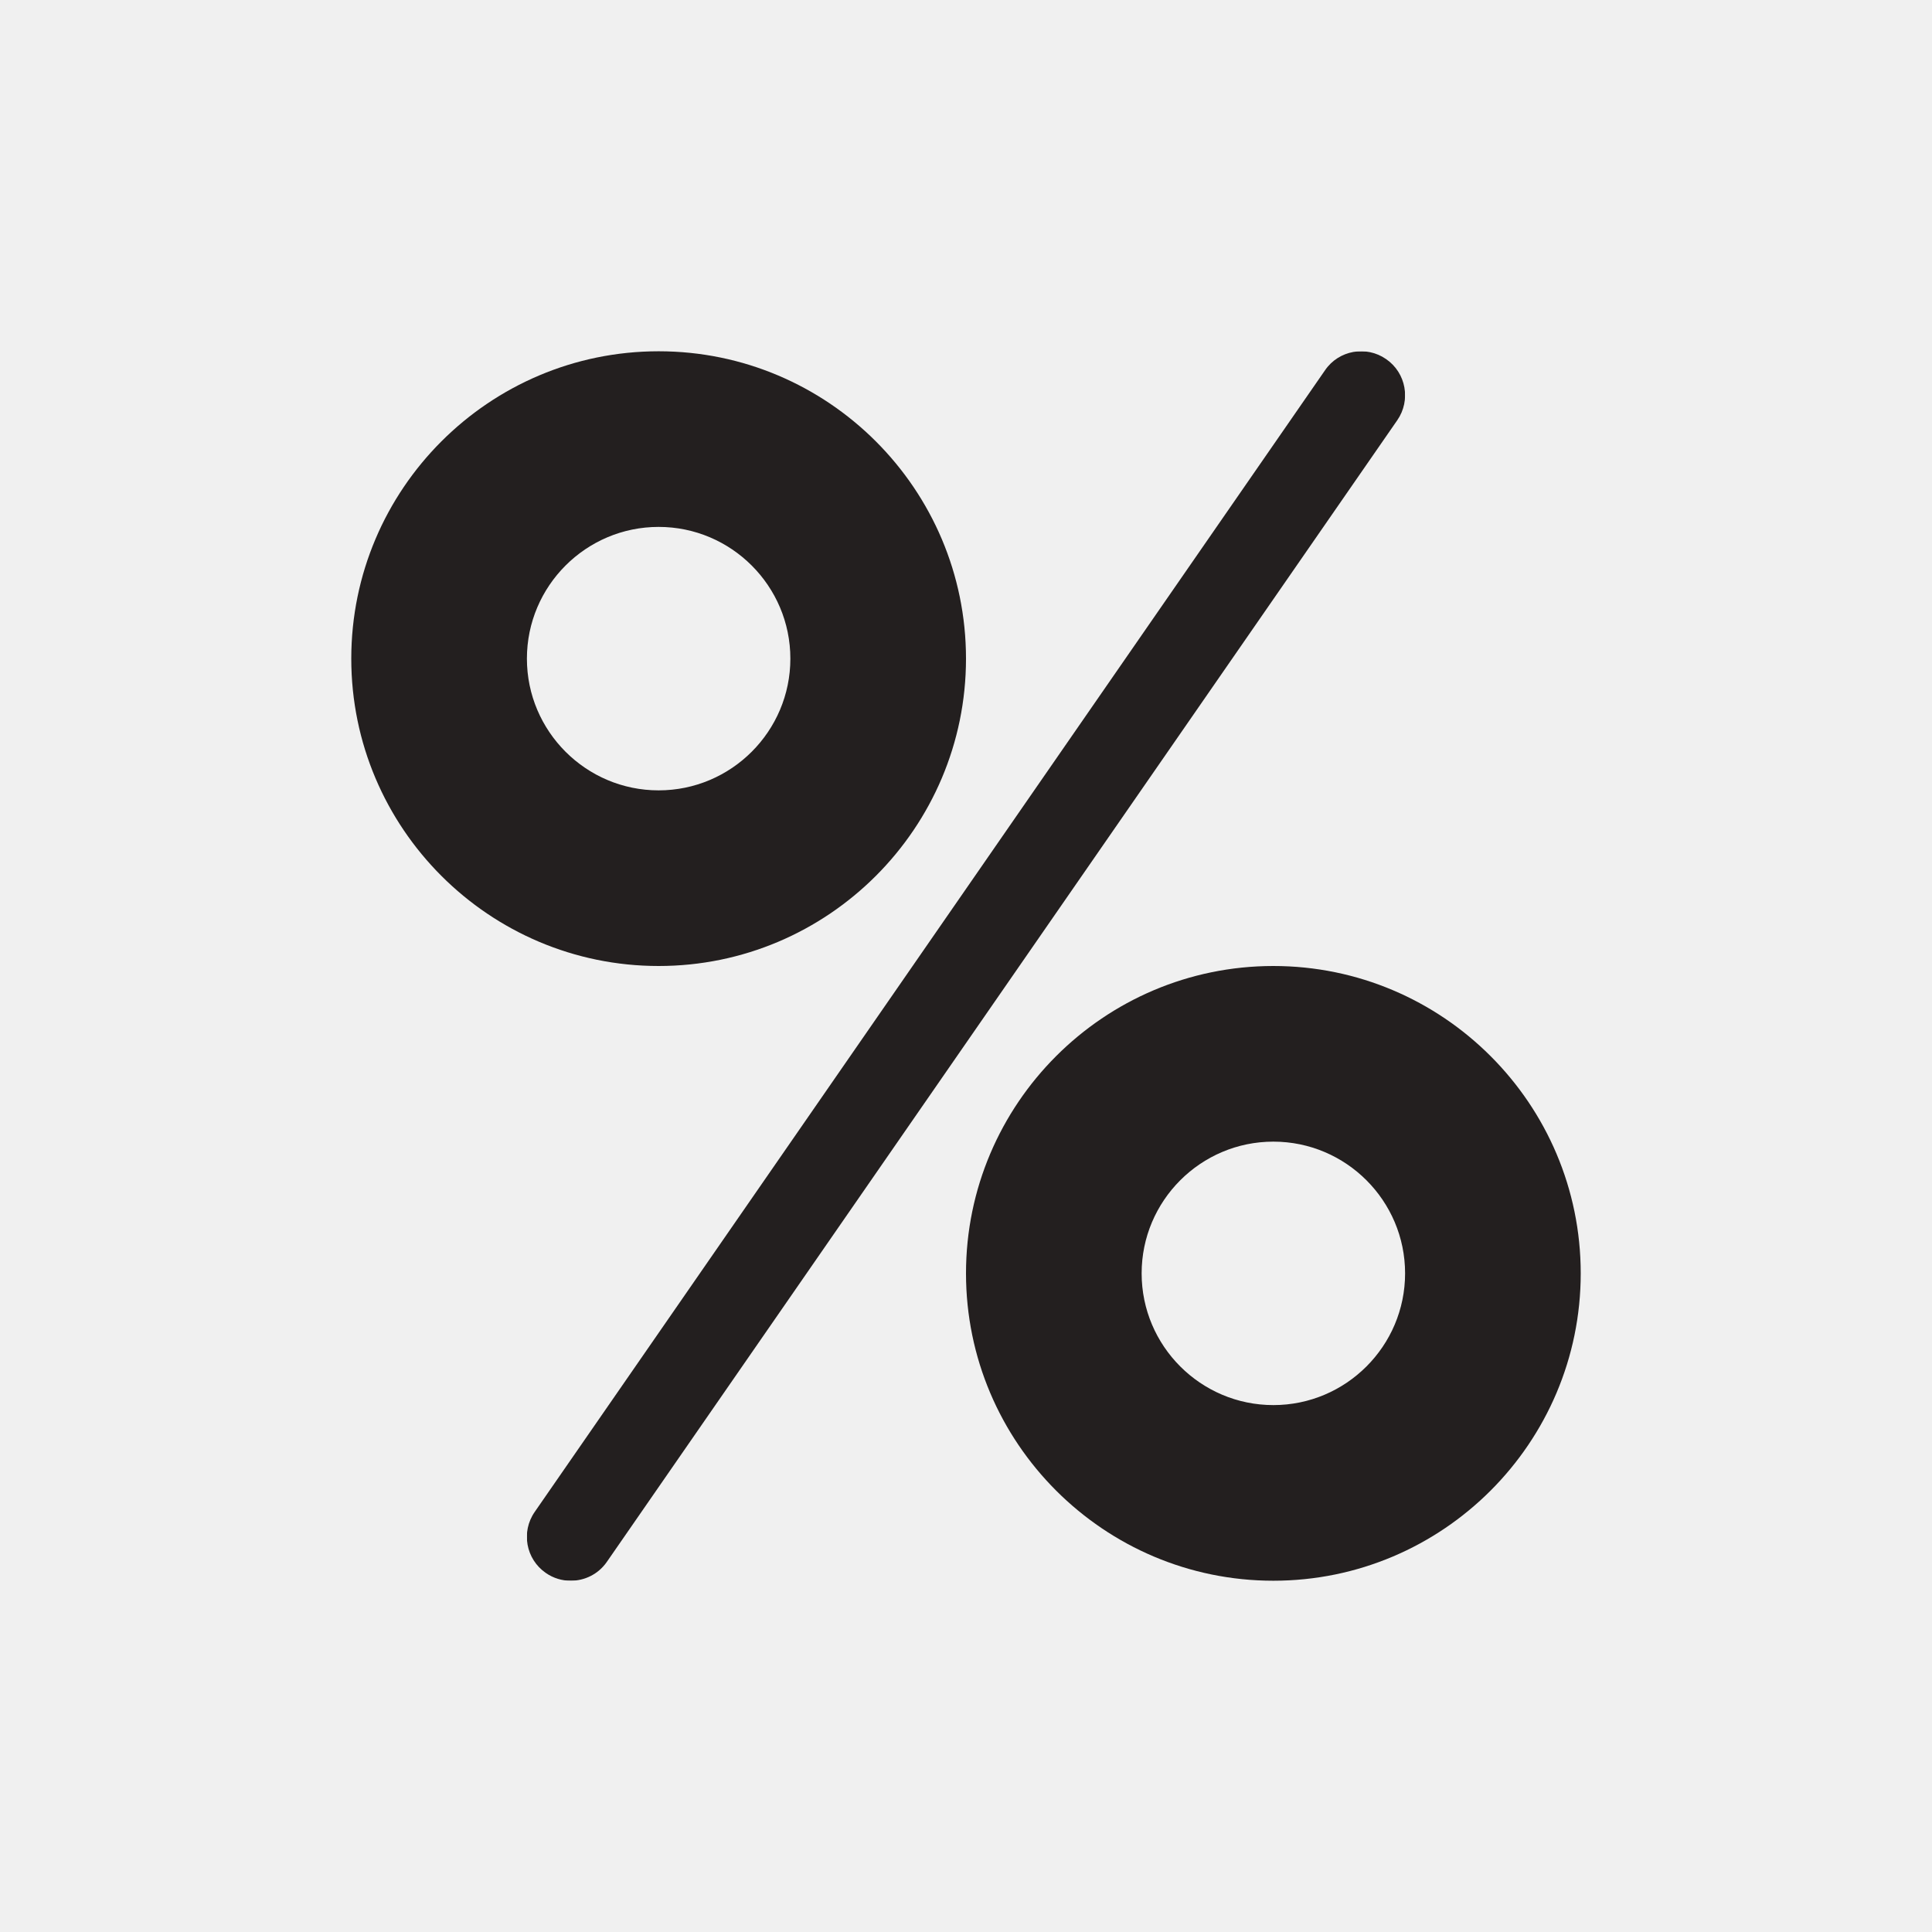
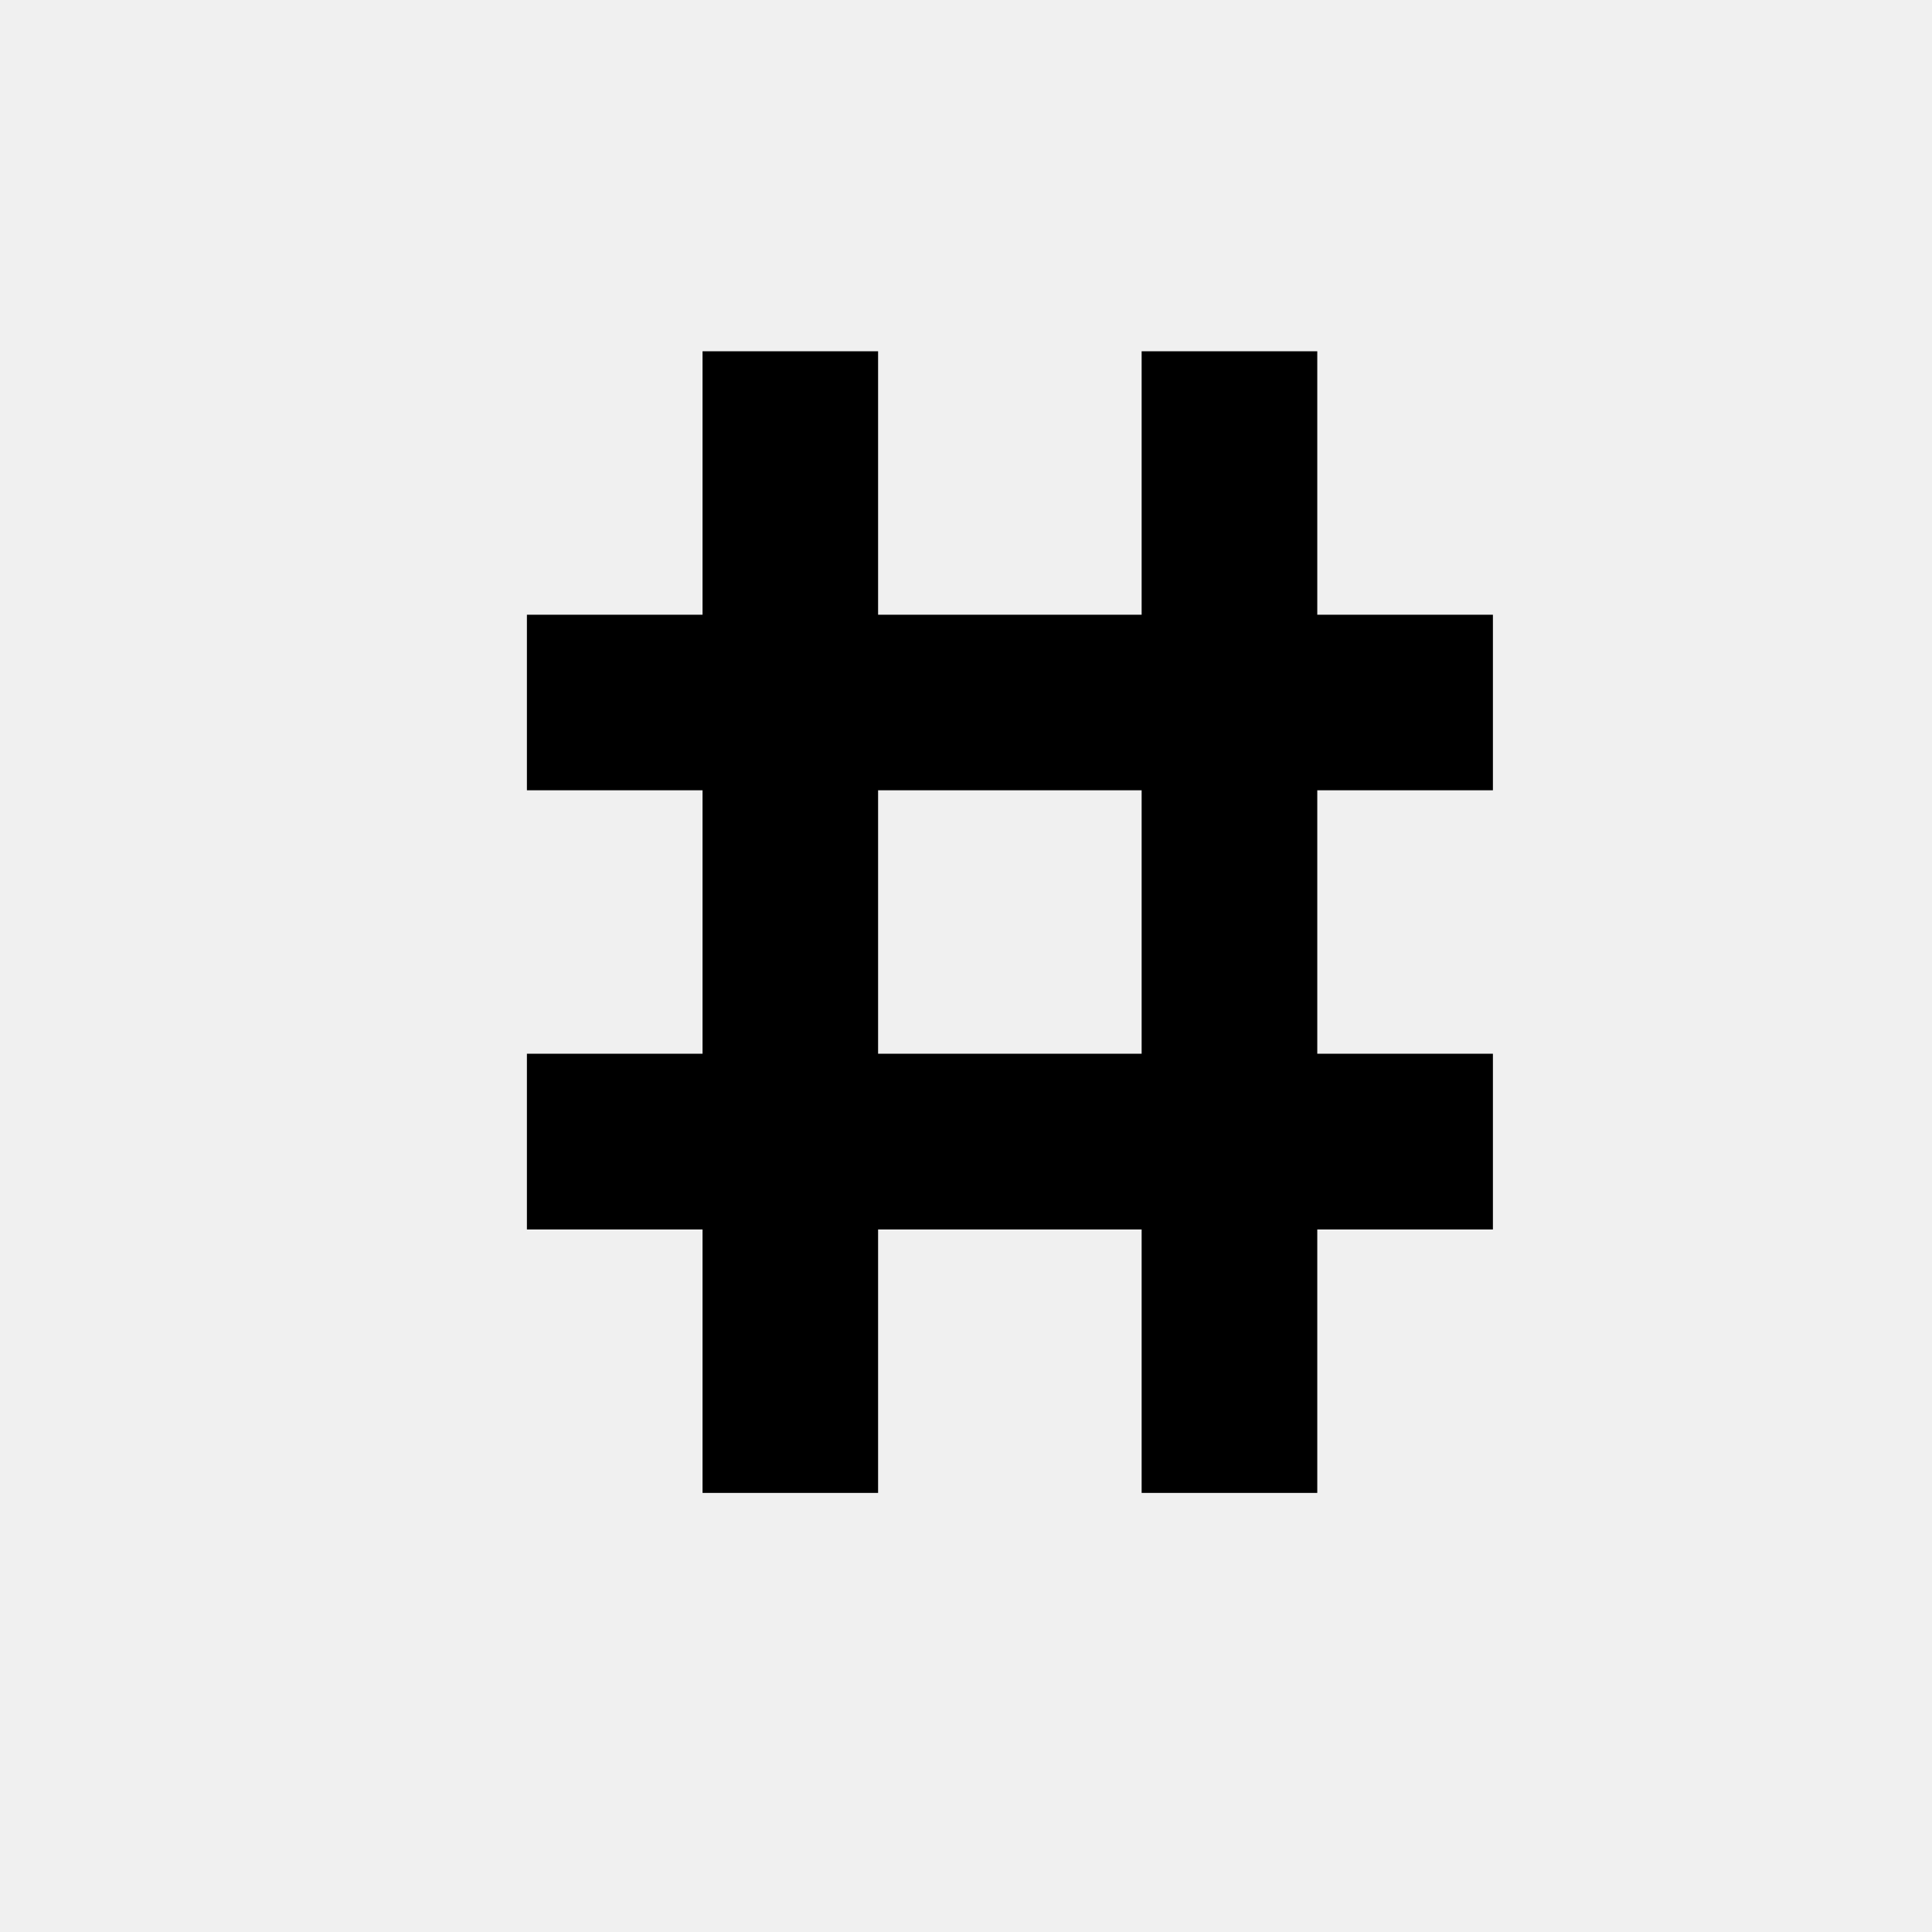
- <svg xmlns="http://www.w3.org/2000/svg" xmlns:xlink="http://www.w3.org/1999/xlink" width="22px" height="22px" viewBox="0 0 22 22" version="1.1">
-   <defs>
-     <polygon id="path-1" points="10 0 -0 0 -0 14 10 14 10 3.55271368e-15" />
-   </defs>
+ <svg xmlns="http://www.w3.org/2000/svg" width="22px" height="22px" viewBox="0 0 22 22" version="1.1">
+   <defs />
  <g id="16-x-16" stroke="none" stroke-width="1" fill="none" fill-rule="evenodd">
-     <g id="value_absolute">
-       <g id="Page-1" transform="translate(4, 4)">
-         <g id="Group-3" transform="translate(2, 0.0002)">
-           <mask id="mask-2" fill="white">
-             <use xlink:href="#path-1" />
-           </mask>
-           <g id="Clip-2" />
-           <path d="M9.784,0.089 C9.559,-0.068 9.245,-0.013 9.089,0.215 L0.089,13.216 C-0.069,13.443 -0.012,13.754 0.215,13.911 C0.302,13.972 0.401,14 0.499,14 C0.658,14 0.814,13.925 0.911,13.784 L9.911,0.785 C10.068,0.558 10.012,0.246 9.784,0.089" id="Fill-1" fill="#231F1F" mask="url(#mask-2)" />
-         </g>
-         <path d="M10.5,12 C9.673,12 9,11.327 9,10.5 C9,9.673 9.673,9 10.5,9 C11.327,9 12,9.673 12,10.5 C12,11.327 11.327,12 10.5,12 M10.5,7 C8.57,7 7,8.57 7,10.5 C7,12.43 8.57,14 10.5,14 C12.43,14 14,12.43 14,10.5 C14,8.57 12.43,7 10.5,7" id="Fill-4" fill="#231F1F" />
-         <path d="M2,3.5 C2,2.673 2.673,2 3.5,2 C4.327,2 5,2.673 5,3.5 C5,4.327 4.327,5 3.5,5 C2.673,5 2,4.327 2,3.5 M7,3.5 C7,1.57 5.43,0 3.5,0 C1.57,0 0,1.57 0,3.5 C0,5.43 1.57,7 3.5,7 C5.43,7 7,5.43 7,3.5" id="Fill-6" fill="#231F1F" />
-       </g>
+     <g id="value_relative" fill="#000000">
+       <path d="M13,4 L13,7 L9.999,7 L9.999,4 L8,4 L8,7 L6,7 L6,8.999 L8,8.999 L8,11.999 L6,11.999 L6,14 L8,14 L8,17 L9.999,17 L9.999,14 L13,14 L13,17 L15,17 L15,14 L17,14 L17,11.999 L15,11.999 L15,8.999 L17,8.999 L17,7 L15,7 L15,4 L13,4 Z M9.999,11.999 L13,11.999 L13,8.999 L9.999,8.999 L9.999,11.999 Z" id="Page-1" />
    </g>
  </g>
</svg>
